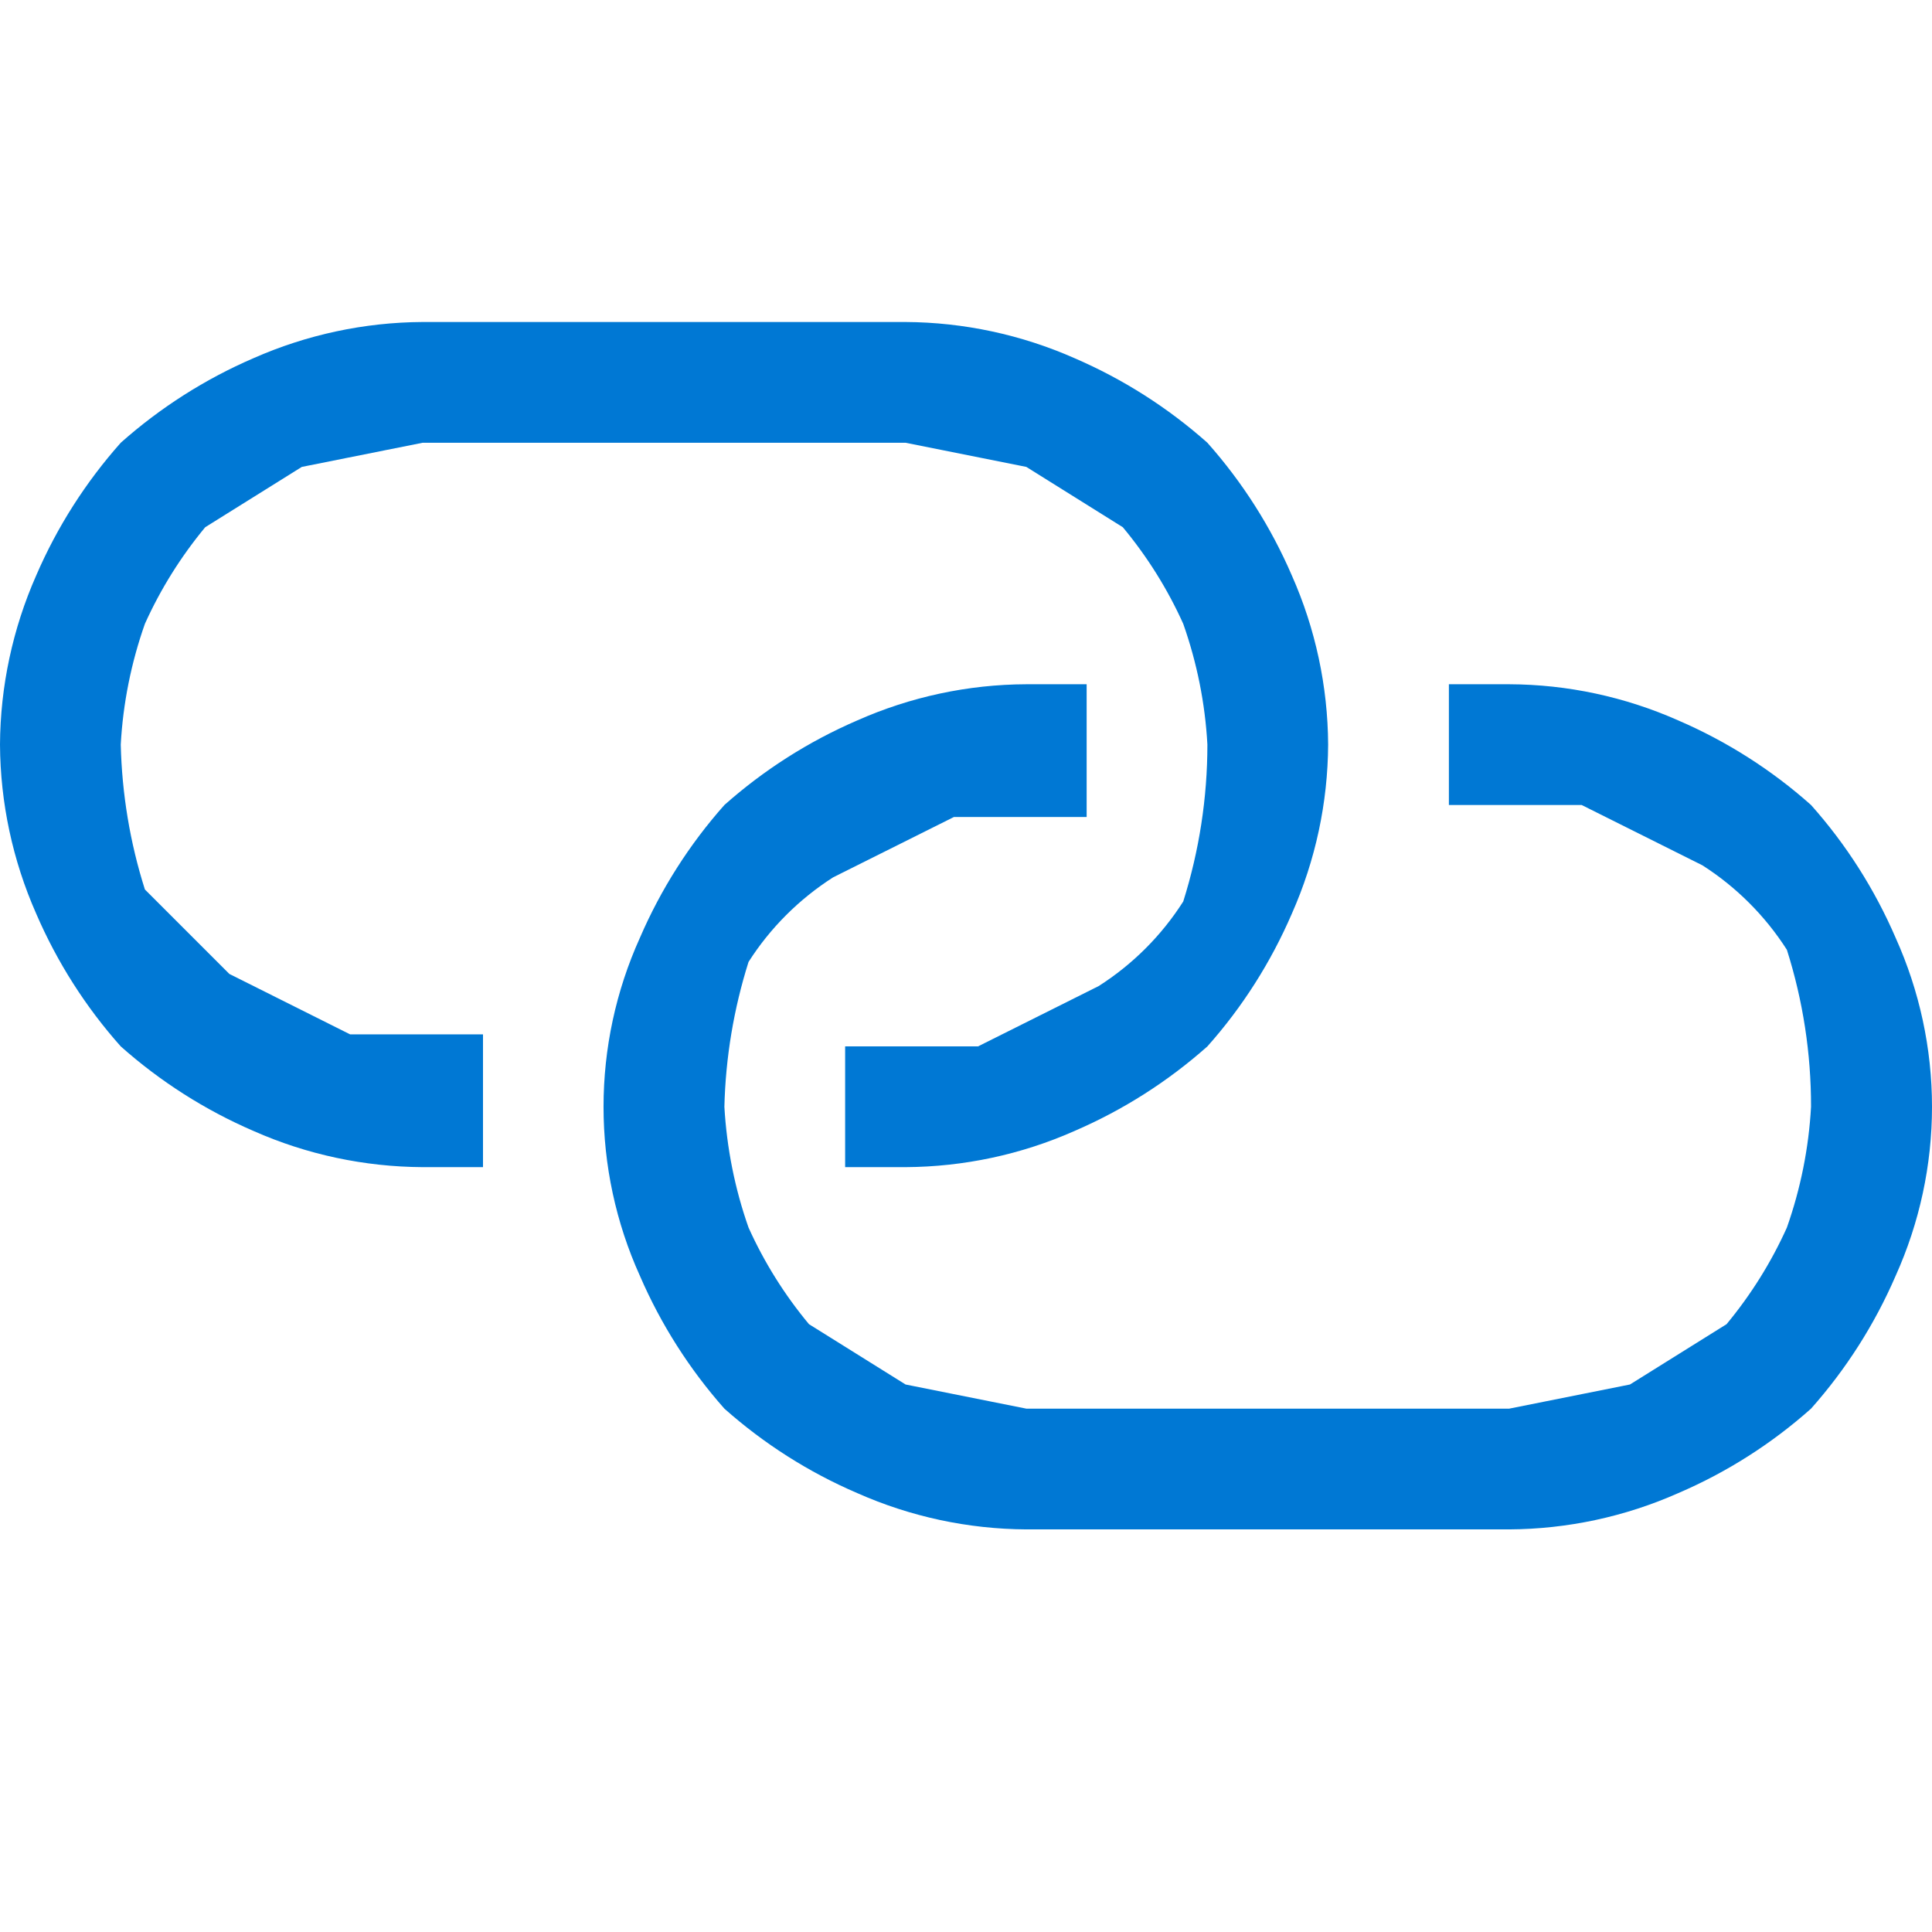
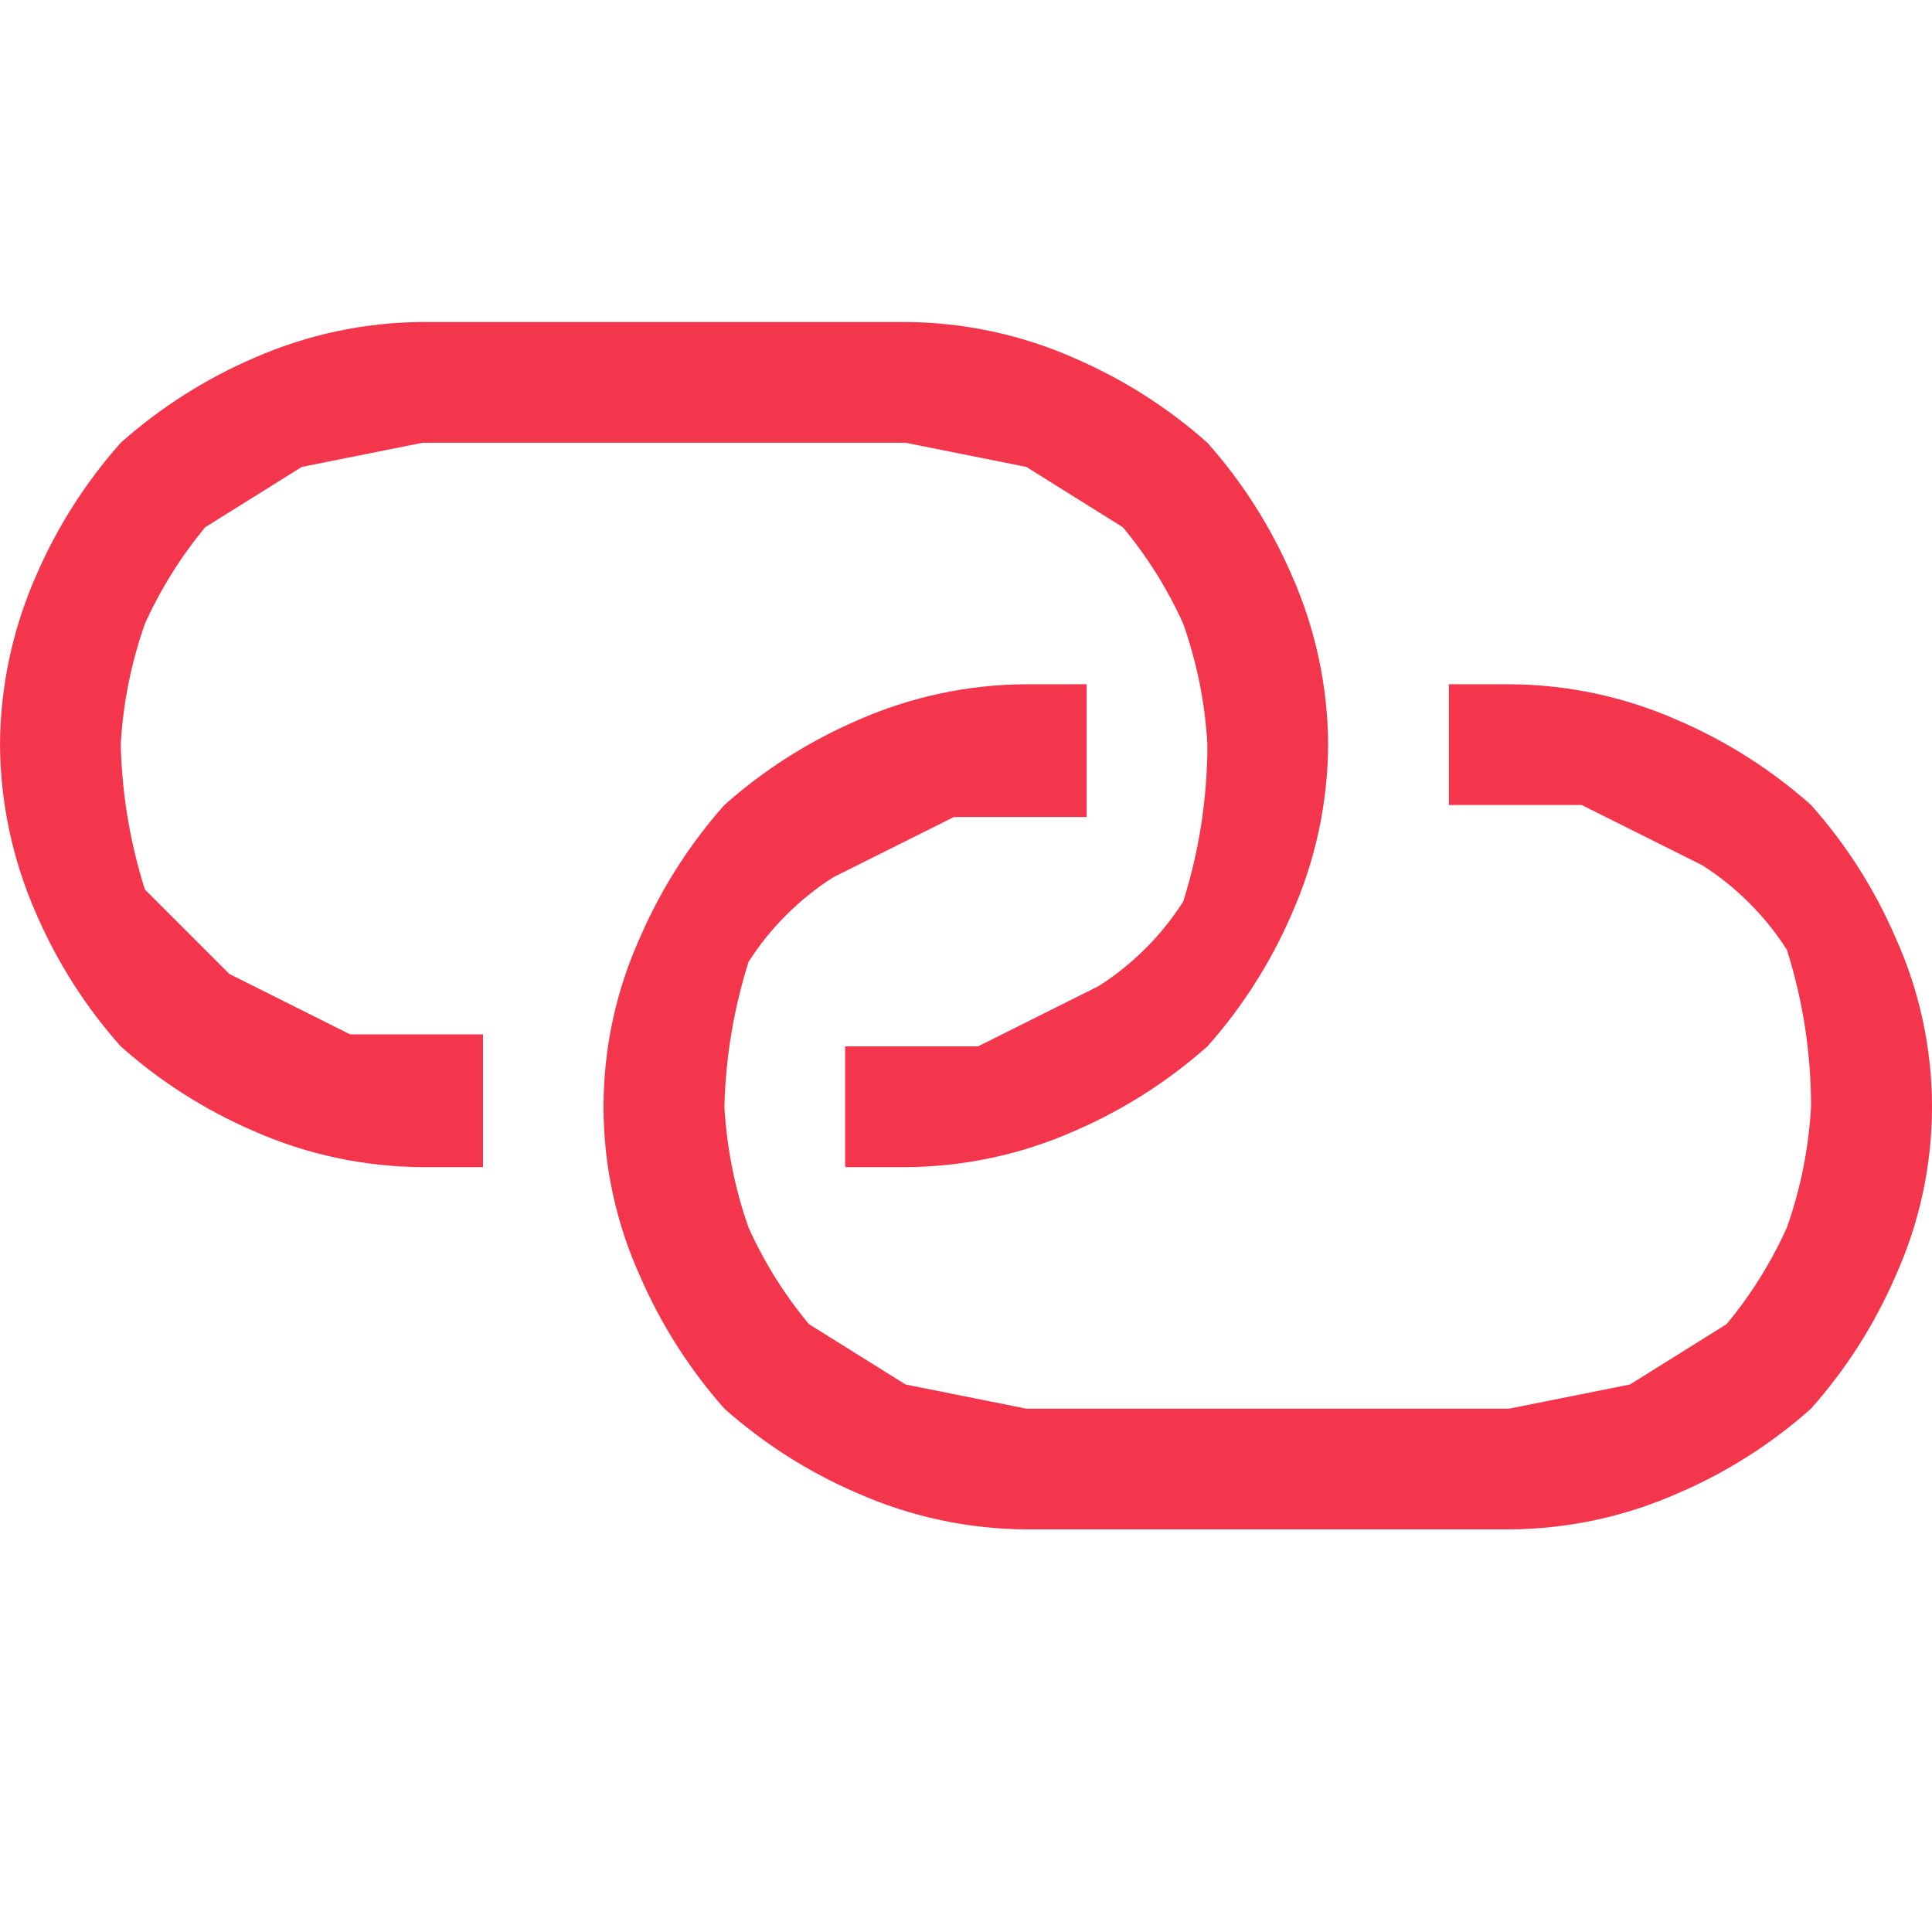
<svg xmlns="http://www.w3.org/2000/svg" width="18" height="18" viewBox="0 0 18 18" fill="none">
-   <path d="M7.874 10.874V9.749H9.112L10.236 9.187C10.553 8.985 10.822 8.716 11.024 8.399C11.173 7.926 11.249 7.433 11.249 6.937C11.228 6.553 11.152 6.175 11.024 5.812C10.878 5.488 10.689 5.186 10.461 4.912L9.562 4.35L8.437 4.125H3.937L2.812 4.35L1.912 4.912C1.685 5.186 1.496 5.488 1.35 5.812C1.222 6.175 1.146 6.553 1.125 6.937C1.136 7.395 1.211 7.85 1.35 8.287L2.137 9.074L3.262 9.637H4.5V10.874H3.937C3.395 10.871 2.858 10.757 2.362 10.537C1.91 10.342 1.493 10.076 1.125 9.749C0.798 9.382 0.532 8.964 0.337 8.512C0.118 8.016 0.003 7.48 0 6.937C0.003 6.395 0.118 5.858 0.337 5.362C0.532 4.91 0.798 4.493 1.125 4.125C1.493 3.798 1.91 3.532 2.362 3.337C2.858 3.118 3.395 3.003 3.937 3L8.437 3C8.979 3.003 9.515 3.118 10.011 3.337C10.463 3.532 10.881 3.798 11.249 4.125C11.576 4.493 11.841 4.91 12.036 5.362C12.256 5.858 12.371 6.395 12.374 6.937C12.371 7.48 12.256 8.016 12.036 8.512C11.841 8.964 11.576 9.382 11.249 9.749C10.881 10.076 10.463 10.342 10.011 10.537C9.515 10.757 8.979 10.871 8.437 10.874H7.874ZM13.499 6.375V7.5H14.736L15.861 8.062C16.177 8.264 16.446 8.533 16.648 8.849C16.798 9.322 16.874 9.816 16.873 10.312C16.852 10.695 16.776 11.074 16.648 11.437C16.502 11.761 16.313 12.063 16.086 12.337L15.186 12.899L14.061 13.124H9.562L8.437 12.899L7.537 12.337C7.309 12.063 7.12 11.761 6.974 11.437C6.846 11.074 6.771 10.695 6.749 10.312C6.76 9.853 6.836 9.399 6.974 8.962C7.176 8.645 7.445 8.377 7.762 8.174L8.887 7.612H10.124V6.375H9.562C9.019 6.377 8.483 6.492 7.987 6.712C7.535 6.907 7.117 7.173 6.749 7.5C6.423 7.867 6.157 8.285 5.962 8.737C5.738 9.232 5.623 9.769 5.623 10.312C5.623 10.855 5.738 11.392 5.962 11.887C6.157 12.338 6.423 12.756 6.749 13.124C7.117 13.451 7.535 13.717 7.987 13.911C8.483 14.131 9.019 14.246 9.562 14.249H14.061C14.604 14.246 15.14 14.131 15.636 13.911C16.088 13.717 16.506 13.451 16.873 13.124C17.2 12.756 17.466 12.338 17.661 11.887C17.884 11.392 18 10.855 18 10.312C18 9.769 17.884 9.232 17.661 8.737C17.466 8.285 17.2 7.867 16.873 7.5C16.506 7.173 16.088 6.907 15.636 6.712C15.14 6.492 14.604 6.377 14.061 6.375H13.499Z" fill="#0078D4" />
+   <path d="M7.874 10.874V9.749H9.112L10.236 9.187C10.553 8.985 10.822 8.716 11.024 8.399C11.173 7.926 11.249 7.433 11.249 6.937C11.228 6.553 11.152 6.175 11.024 5.812C10.878 5.488 10.689 5.186 10.461 4.912L9.562 4.35L8.437 4.125H3.937L2.812 4.35L1.912 4.912C1.685 5.186 1.496 5.488 1.35 5.812C1.222 6.175 1.146 6.553 1.125 6.937C1.136 7.395 1.211 7.85 1.35 8.287L2.137 9.074L3.262 9.637H4.5V10.874H3.937C3.395 10.871 2.858 10.757 2.362 10.537C1.91 10.342 1.493 10.076 1.125 9.749C0.798 9.382 0.532 8.964 0.337 8.512C0.118 8.016 0.003 7.48 0 6.937C0.003 6.395 0.118 5.858 0.337 5.362C0.532 4.91 0.798 4.493 1.125 4.125C1.493 3.798 1.91 3.532 2.362 3.337C2.858 3.118 3.395 3.003 3.937 3L8.437 3C8.979 3.003 9.515 3.118 10.011 3.337C10.463 3.532 10.881 3.798 11.249 4.125C11.576 4.493 11.841 4.91 12.036 5.362C12.256 5.858 12.371 6.395 12.374 6.937C12.371 7.48 12.256 8.016 12.036 8.512C11.841 8.964 11.576 9.382 11.249 9.749C10.881 10.076 10.463 10.342 10.011 10.537C9.515 10.757 8.979 10.871 8.437 10.874H7.874ZM13.499 6.375V7.5H14.736L15.861 8.062C16.177 8.264 16.446 8.533 16.648 8.849C16.798 9.322 16.874 9.816 16.873 10.312C16.852 10.695 16.776 11.074 16.648 11.437C16.502 11.761 16.313 12.063 16.086 12.337L15.186 12.899L14.061 13.124H9.562L8.437 12.899L7.537 12.337C7.309 12.063 7.12 11.761 6.974 11.437C6.846 11.074 6.771 10.695 6.749 10.312C6.76 9.853 6.836 9.399 6.974 8.962C7.176 8.645 7.445 8.377 7.762 8.174L8.887 7.612H10.124V6.375H9.562C9.019 6.377 8.483 6.492 7.987 6.712C7.535 6.907 7.117 7.173 6.749 7.5C6.423 7.867 6.157 8.285 5.962 8.737C5.738 9.232 5.623 9.769 5.623 10.312C5.623 10.855 5.738 11.392 5.962 11.887C6.157 12.338 6.423 12.756 6.749 13.124C7.117 13.451 7.535 13.717 7.987 13.911C8.483 14.131 9.019 14.246 9.562 14.249H14.061C14.604 14.246 15.14 14.131 15.636 13.911C16.088 13.717 16.506 13.451 16.873 13.124C17.2 12.756 17.466 12.338 17.661 11.887C17.884 11.392 18 10.855 18 10.312C18 9.769 17.884 9.232 17.661 8.737C17.466 8.285 17.2 7.867 16.873 7.5C16.506 7.173 16.088 6.907 15.636 6.712C15.14 6.492 14.604 6.377 14.061 6.375H13.499Z" fill="#F4364C" />
</svg>
